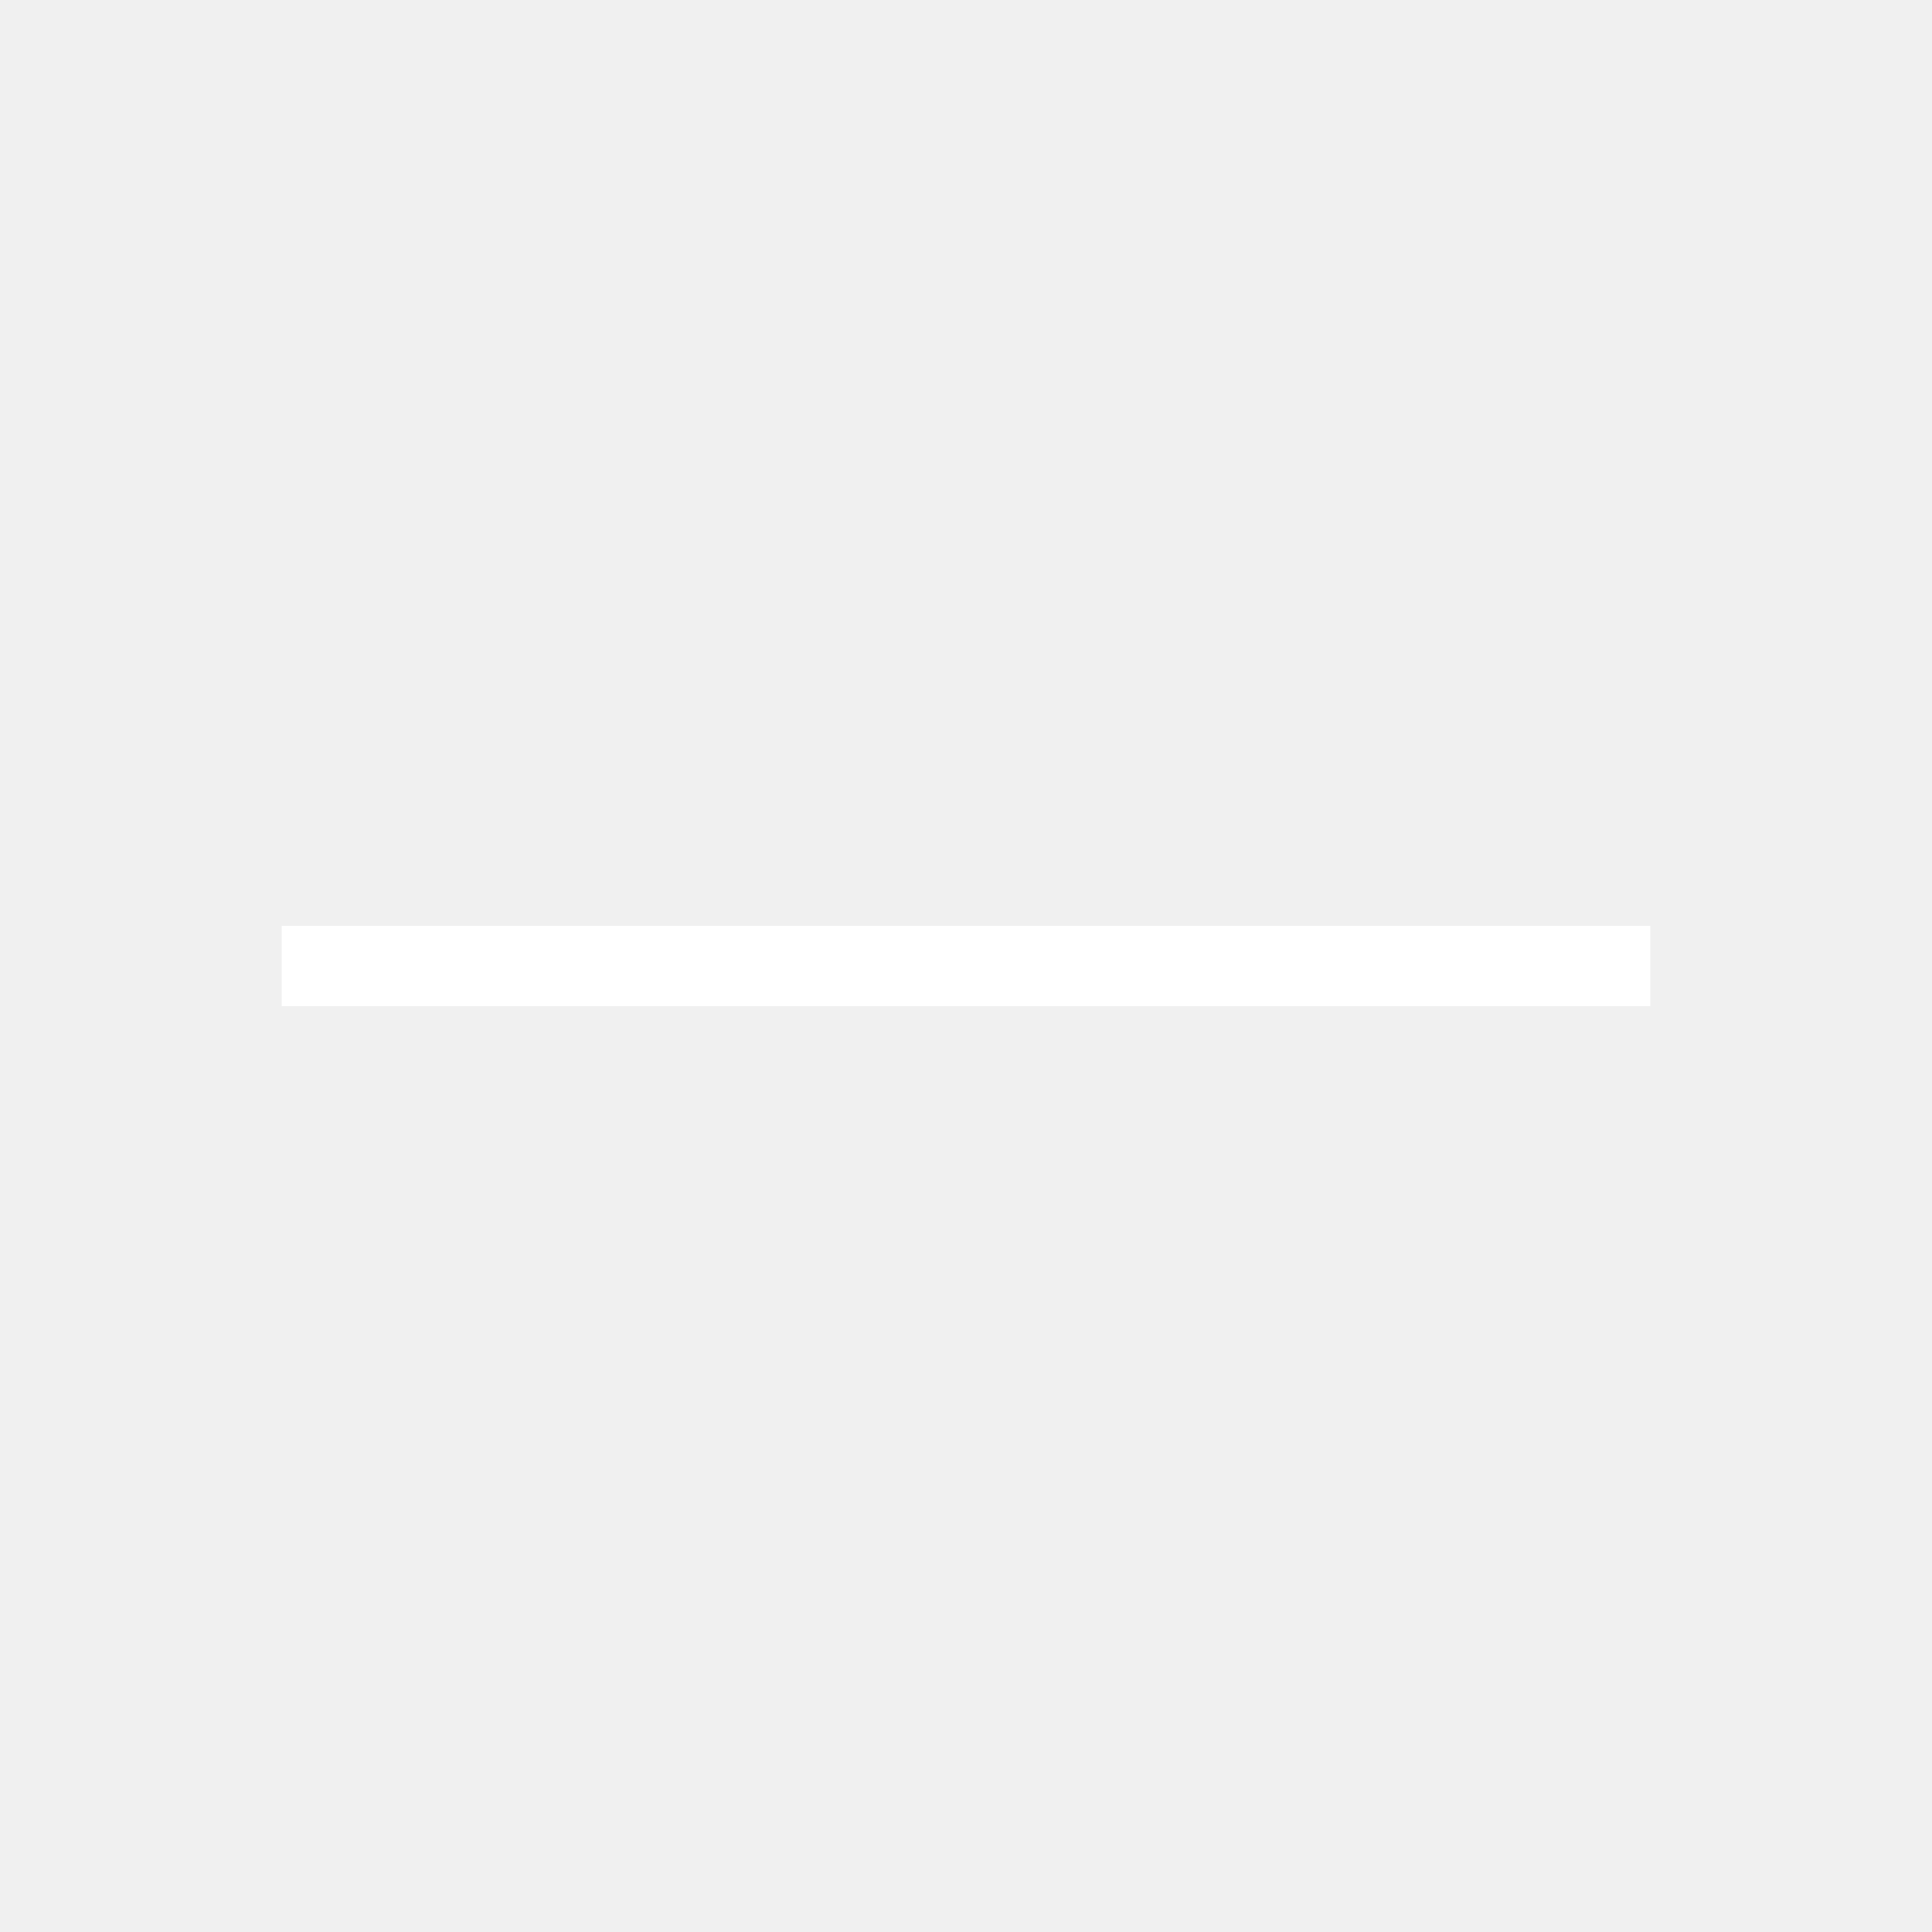
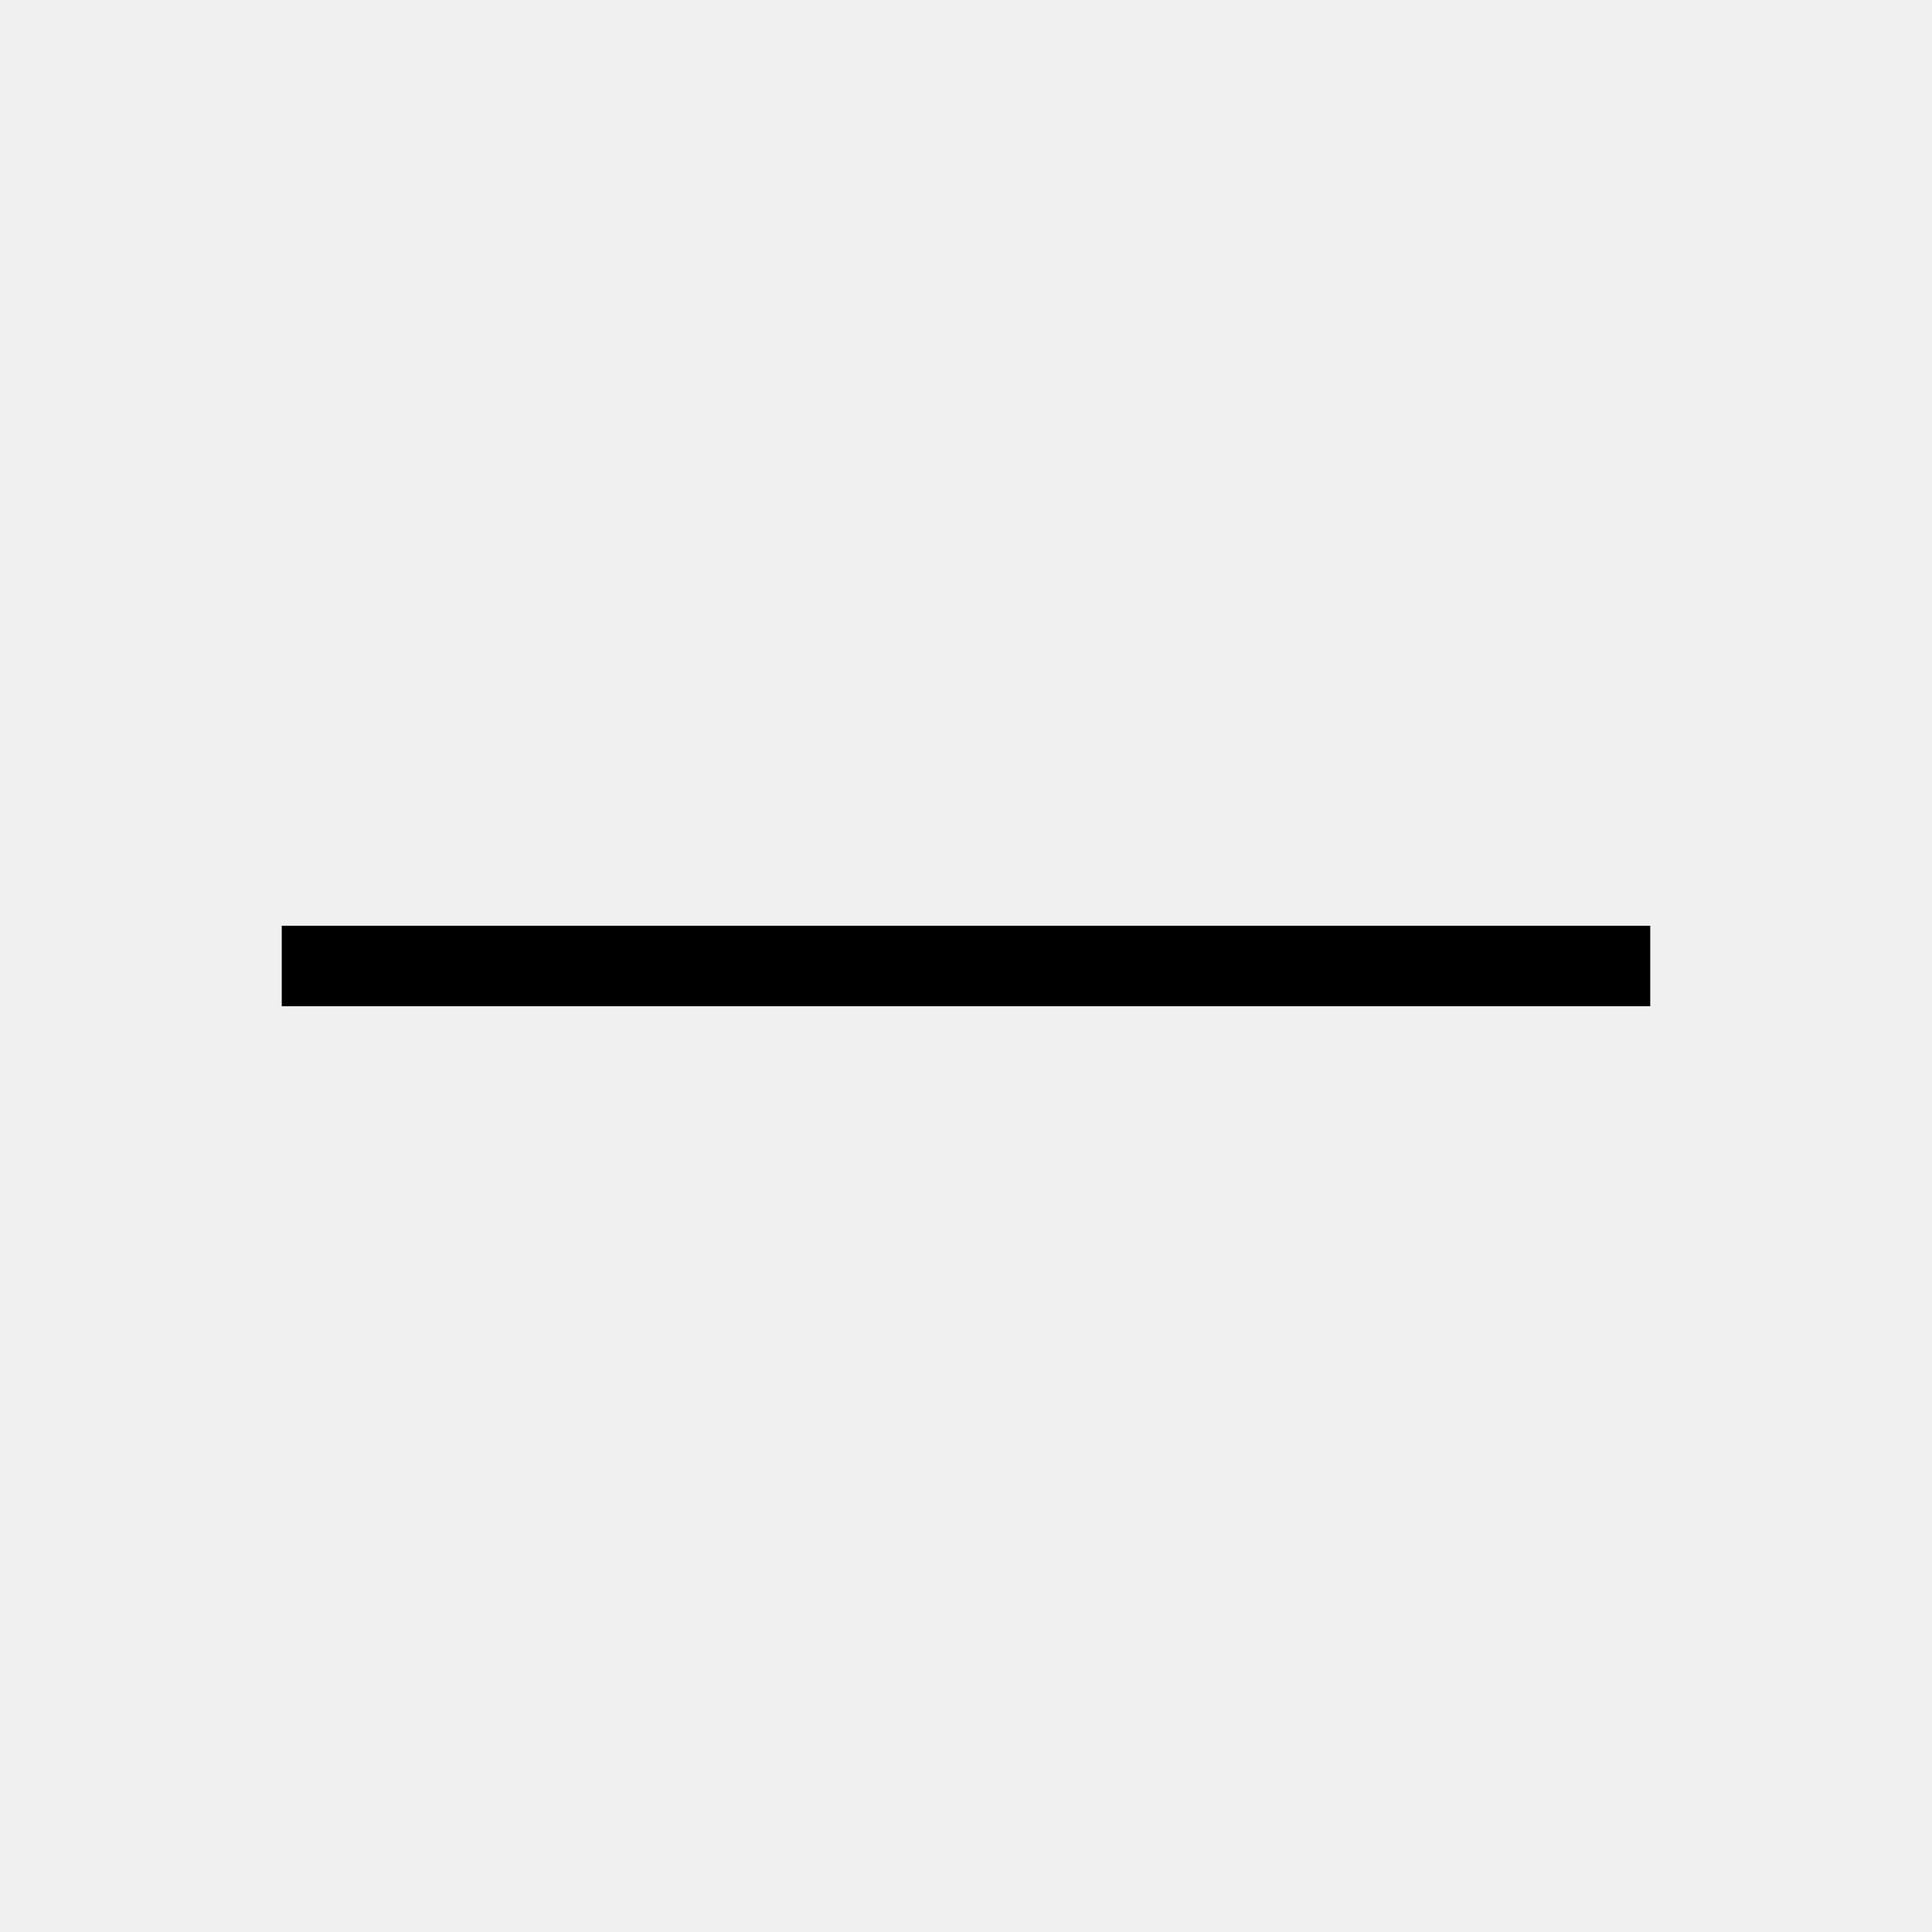
- <svg xmlns="http://www.w3.org/2000/svg" role="img" width="48px" height="48px" viewBox="0 0 24 24" aria-labelledby="minusIconTitle" stroke="#fff" stroke-width="1" stroke-linecap="square" stroke-linejoin="miter" fill="none" color="#fff">
+ <svg xmlns="http://www.w3.org/2000/svg" role="img" width="48px" height="48px" viewBox="0 0 24 24" aria-labelledby="minusIconTitle" stroke="#000" stroke-width="1" stroke-linecap="square" stroke-linejoin="miter" fill="none" color="#000">
  <path d="M20,12 L4,12" />
</svg>
